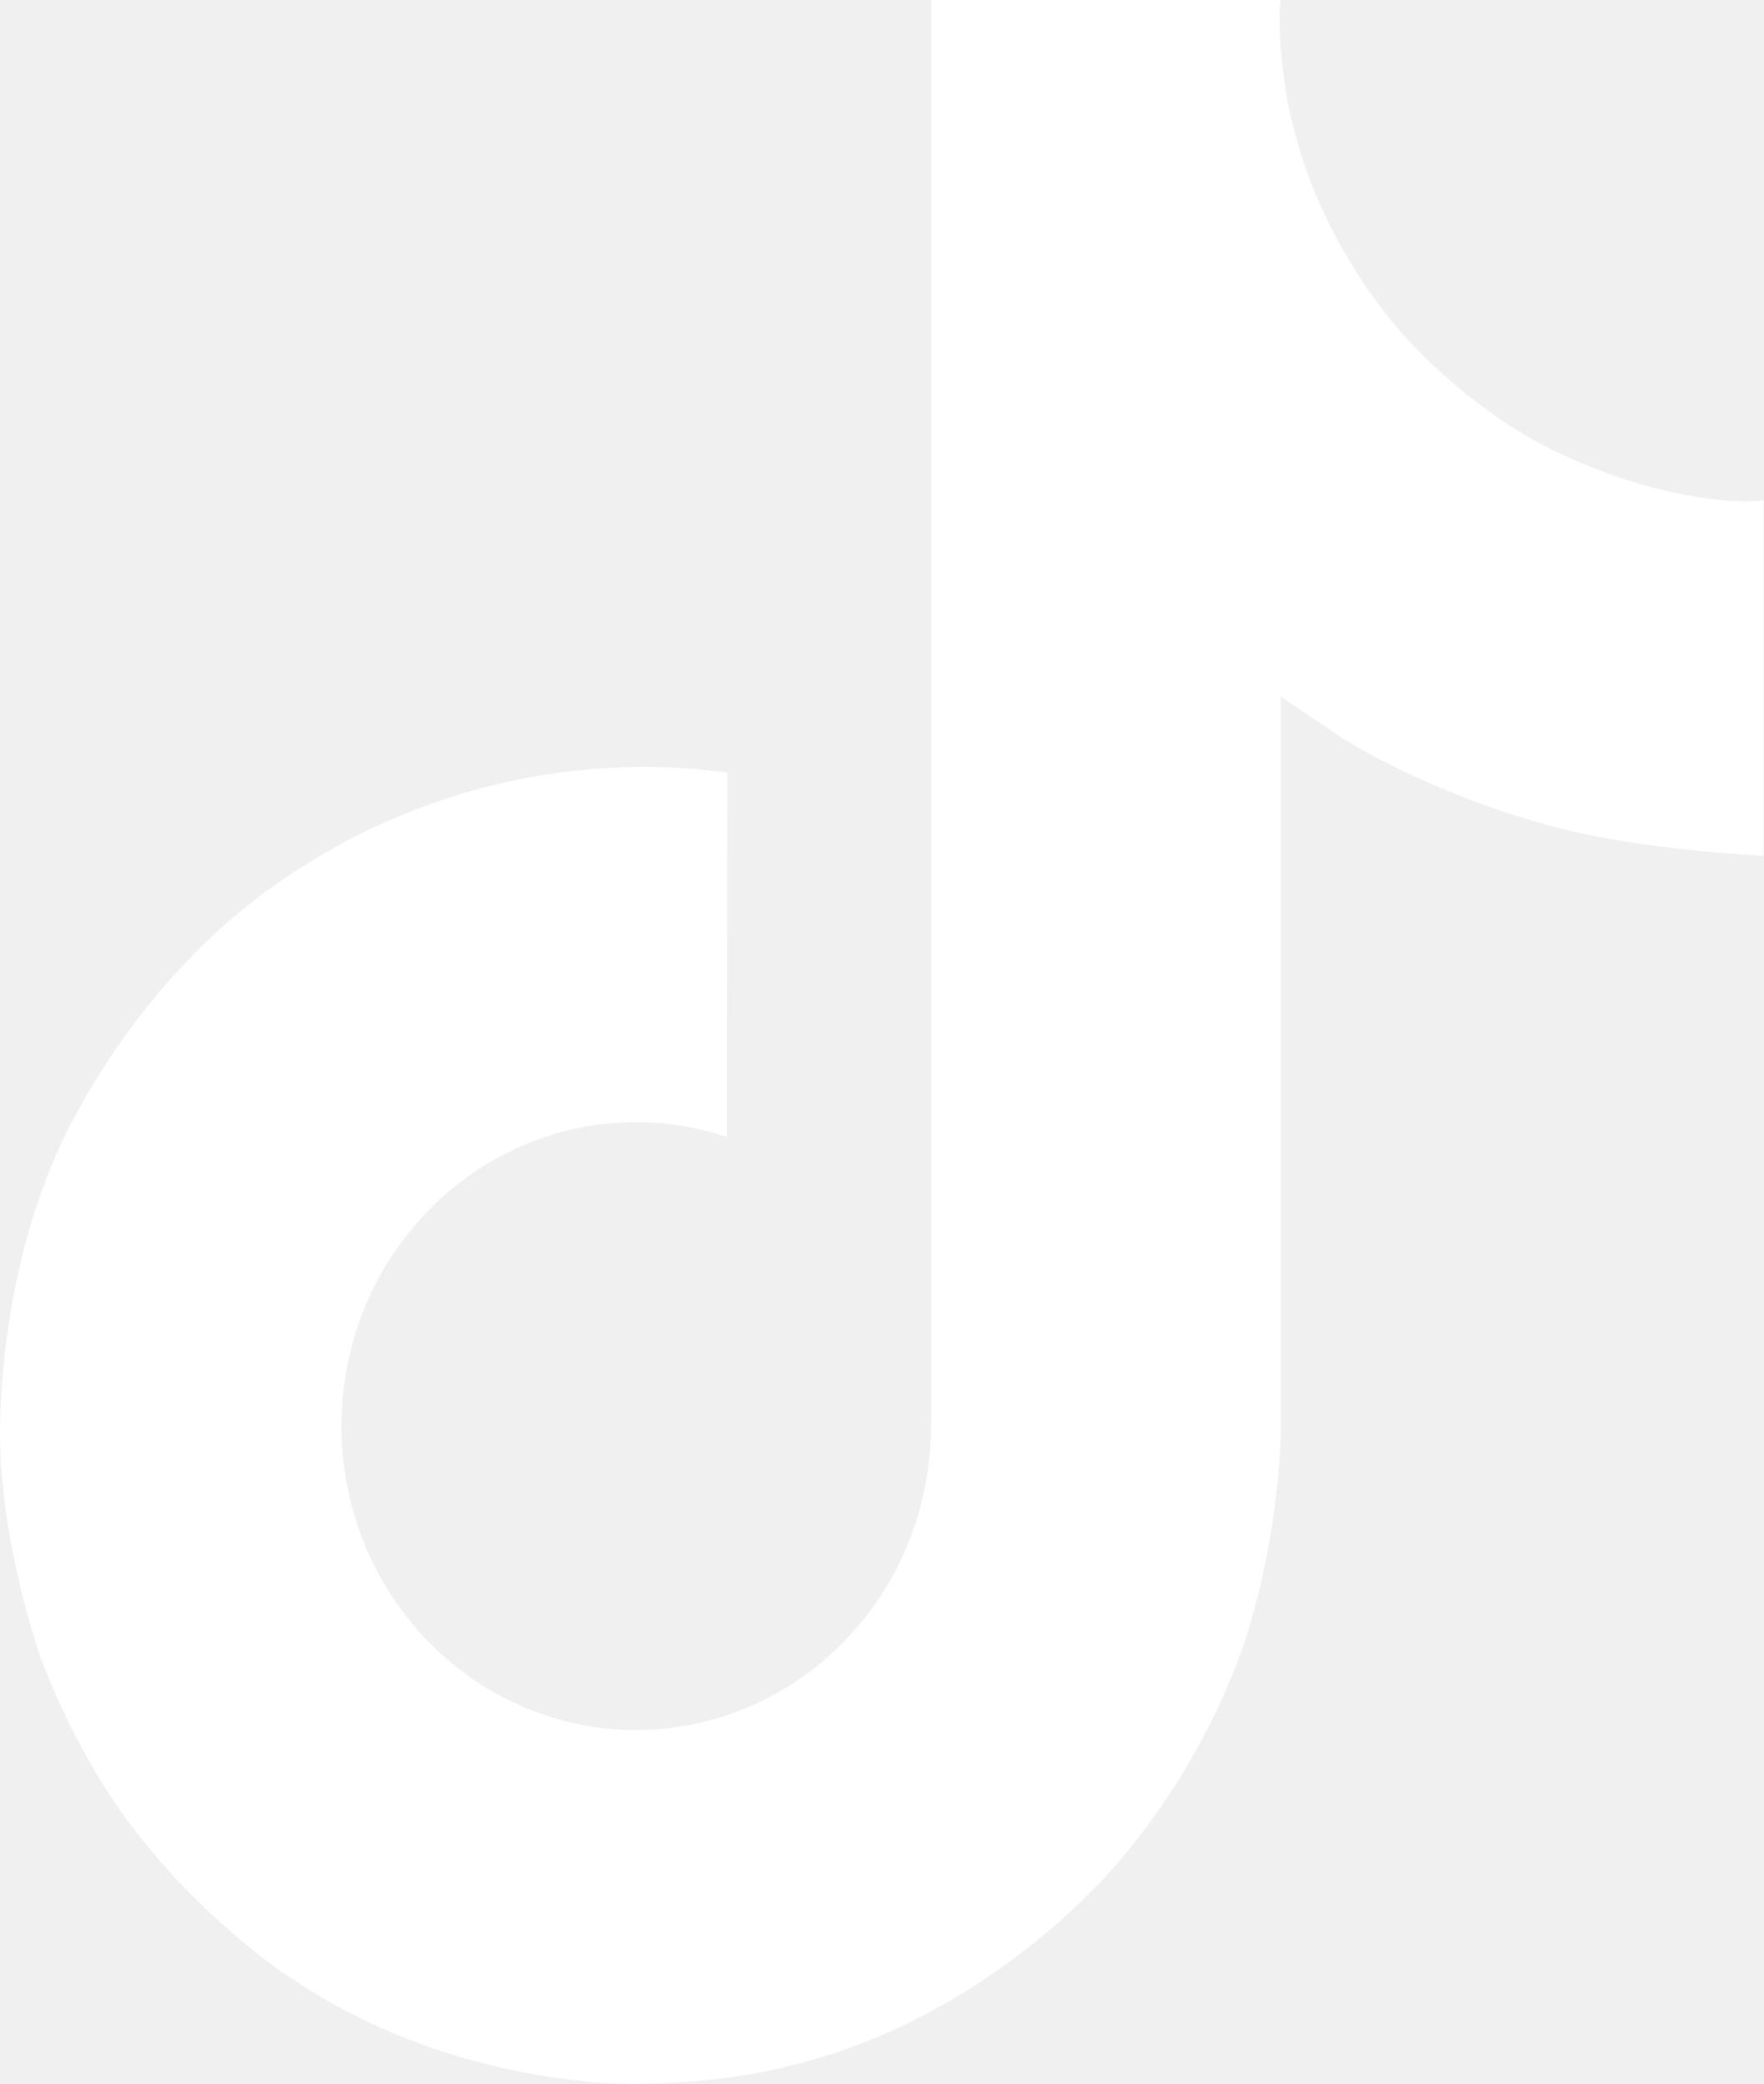
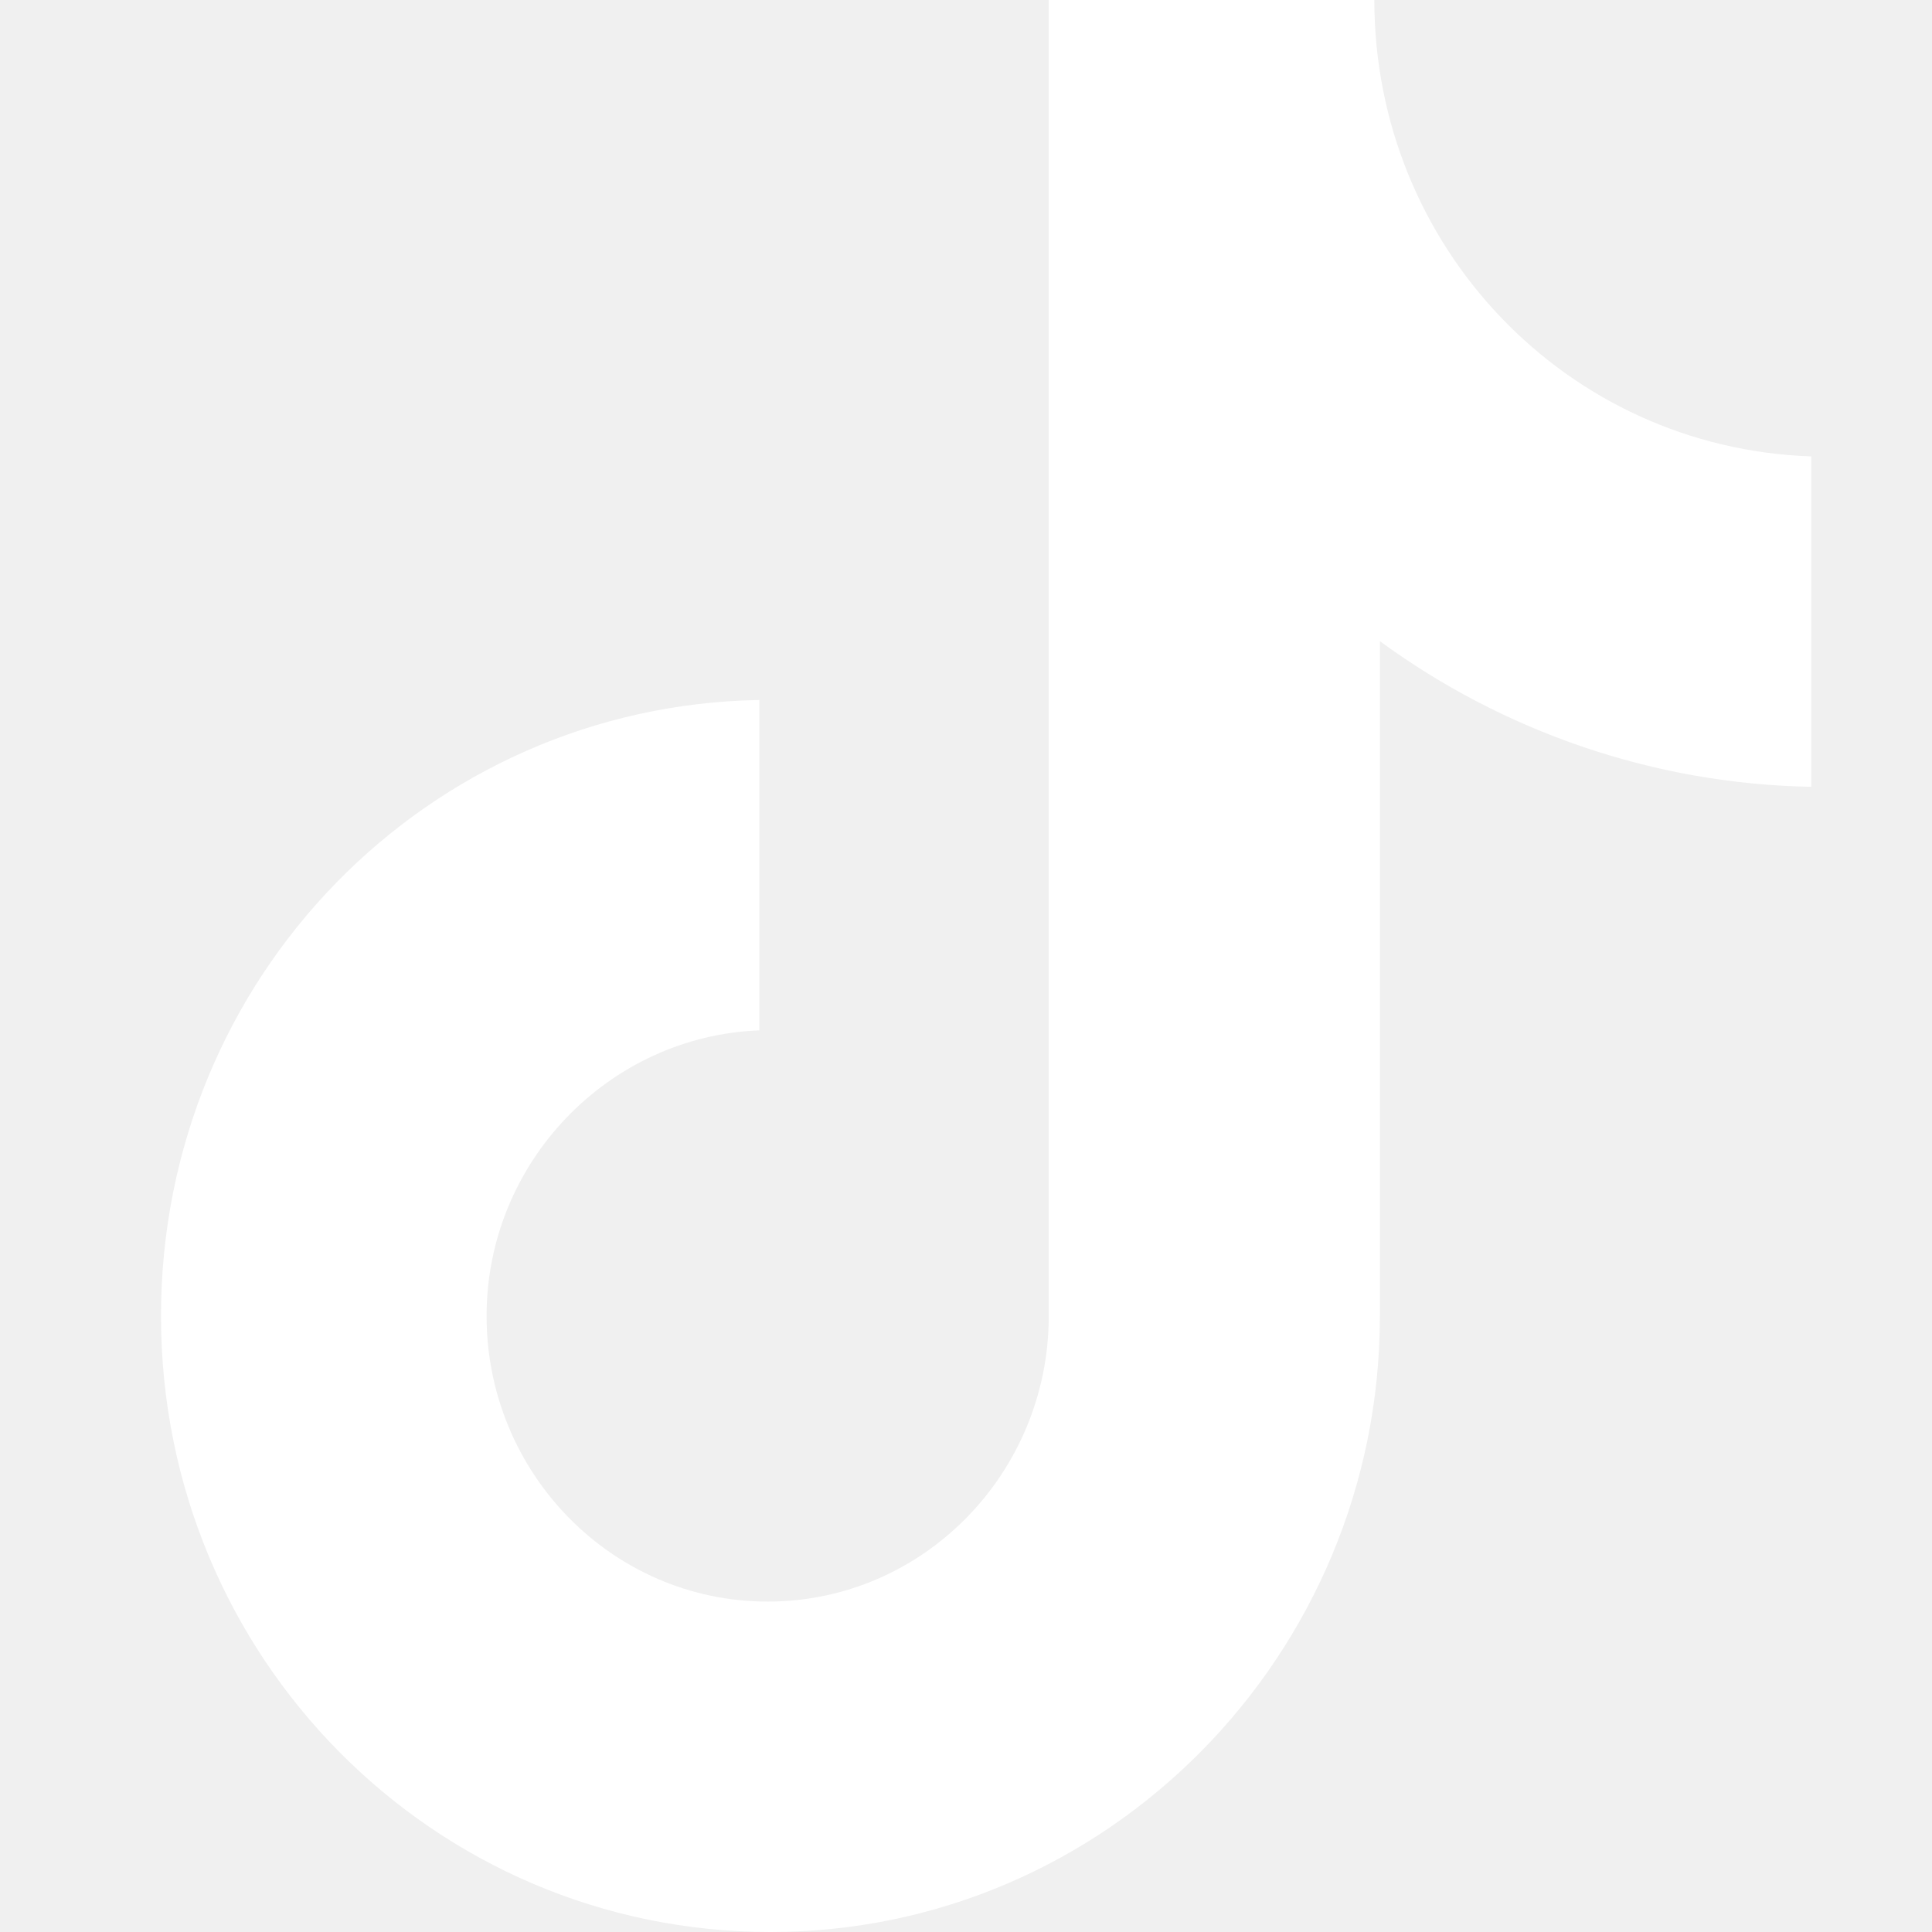
- <svg xmlns="http://www.w3.org/2000/svg" width="11" height="13" viewBox="0 0 11 13" fill="none">
-   <path d="M9.63 2.78C9.544 2.735 9.461 2.685 9.38 2.631C9.145 2.472 8.93 2.285 8.739 2.073C8.26 1.512 8.081 0.943 8.015 0.545H8.018C7.963 0.214 7.986 0 7.989 0H5.81V8.633C5.81 8.749 5.81 8.864 5.805 8.977C5.805 8.991 5.804 9.004 5.803 9.019C5.803 9.025 5.803 9.032 5.801 9.038C5.801 9.04 5.801 9.042 5.801 9.043C5.778 9.353 5.682 9.652 5.519 9.915C5.357 10.177 5.134 10.394 4.87 10.548C4.595 10.708 4.285 10.792 3.968 10.792C2.953 10.792 2.13 9.943 2.13 8.896C2.13 7.848 2.953 7 3.968 7C4.161 7 4.352 7.031 4.534 7.092L4.537 4.819C3.982 4.745 3.418 4.79 2.882 4.951C2.345 5.112 1.846 5.385 1.417 5.754C1.042 6.088 0.726 6.487 0.484 6.932C0.392 7.095 0.045 7.748 0.003 8.808C-0.024 9.409 0.153 10.032 0.237 10.29V10.295C0.29 10.447 0.494 10.964 0.828 11.401C1.098 11.751 1.416 12.058 1.773 12.313V12.308L1.778 12.313C2.833 13.048 4.003 12.999 4.003 12.999C4.206 12.991 4.884 12.999 5.654 12.625C6.509 12.211 6.995 11.593 6.995 11.593C7.306 11.224 7.553 10.803 7.726 10.349C7.923 9.818 7.989 9.181 7.989 8.926V4.346C8.016 4.363 8.368 4.601 8.368 4.601C8.368 4.601 8.875 4.934 9.667 5.151C10.235 5.306 11 5.338 11 5.338V3.122C10.732 3.152 10.188 3.065 9.63 2.78Z" fill="#fff" />
+ <svg xmlns="http://www.w3.org/2000/svg" width="48" height="48" viewBox="0 0 48 48" fill="none">
+   <path d="M34.145 0H26.056V32.696C26.056 36.591 22.944 39.791 19.073 39.791C15.201 39.791 12.089 36.591 12.089 32.696C12.089 28.87 15.132 25.739 18.865 25.6V17.391C10.637 17.53 4 24.278 4 32.696C4 41.183 10.776 48 19.142 48C27.508 48 34.283 41.113 34.283 32.696V15.93C37.325 18.157 41.059 19.478 45 19.548V11.339C38.916 11.13 34.145 6.122 34.145 0Z" fill="white" />
</svg>
